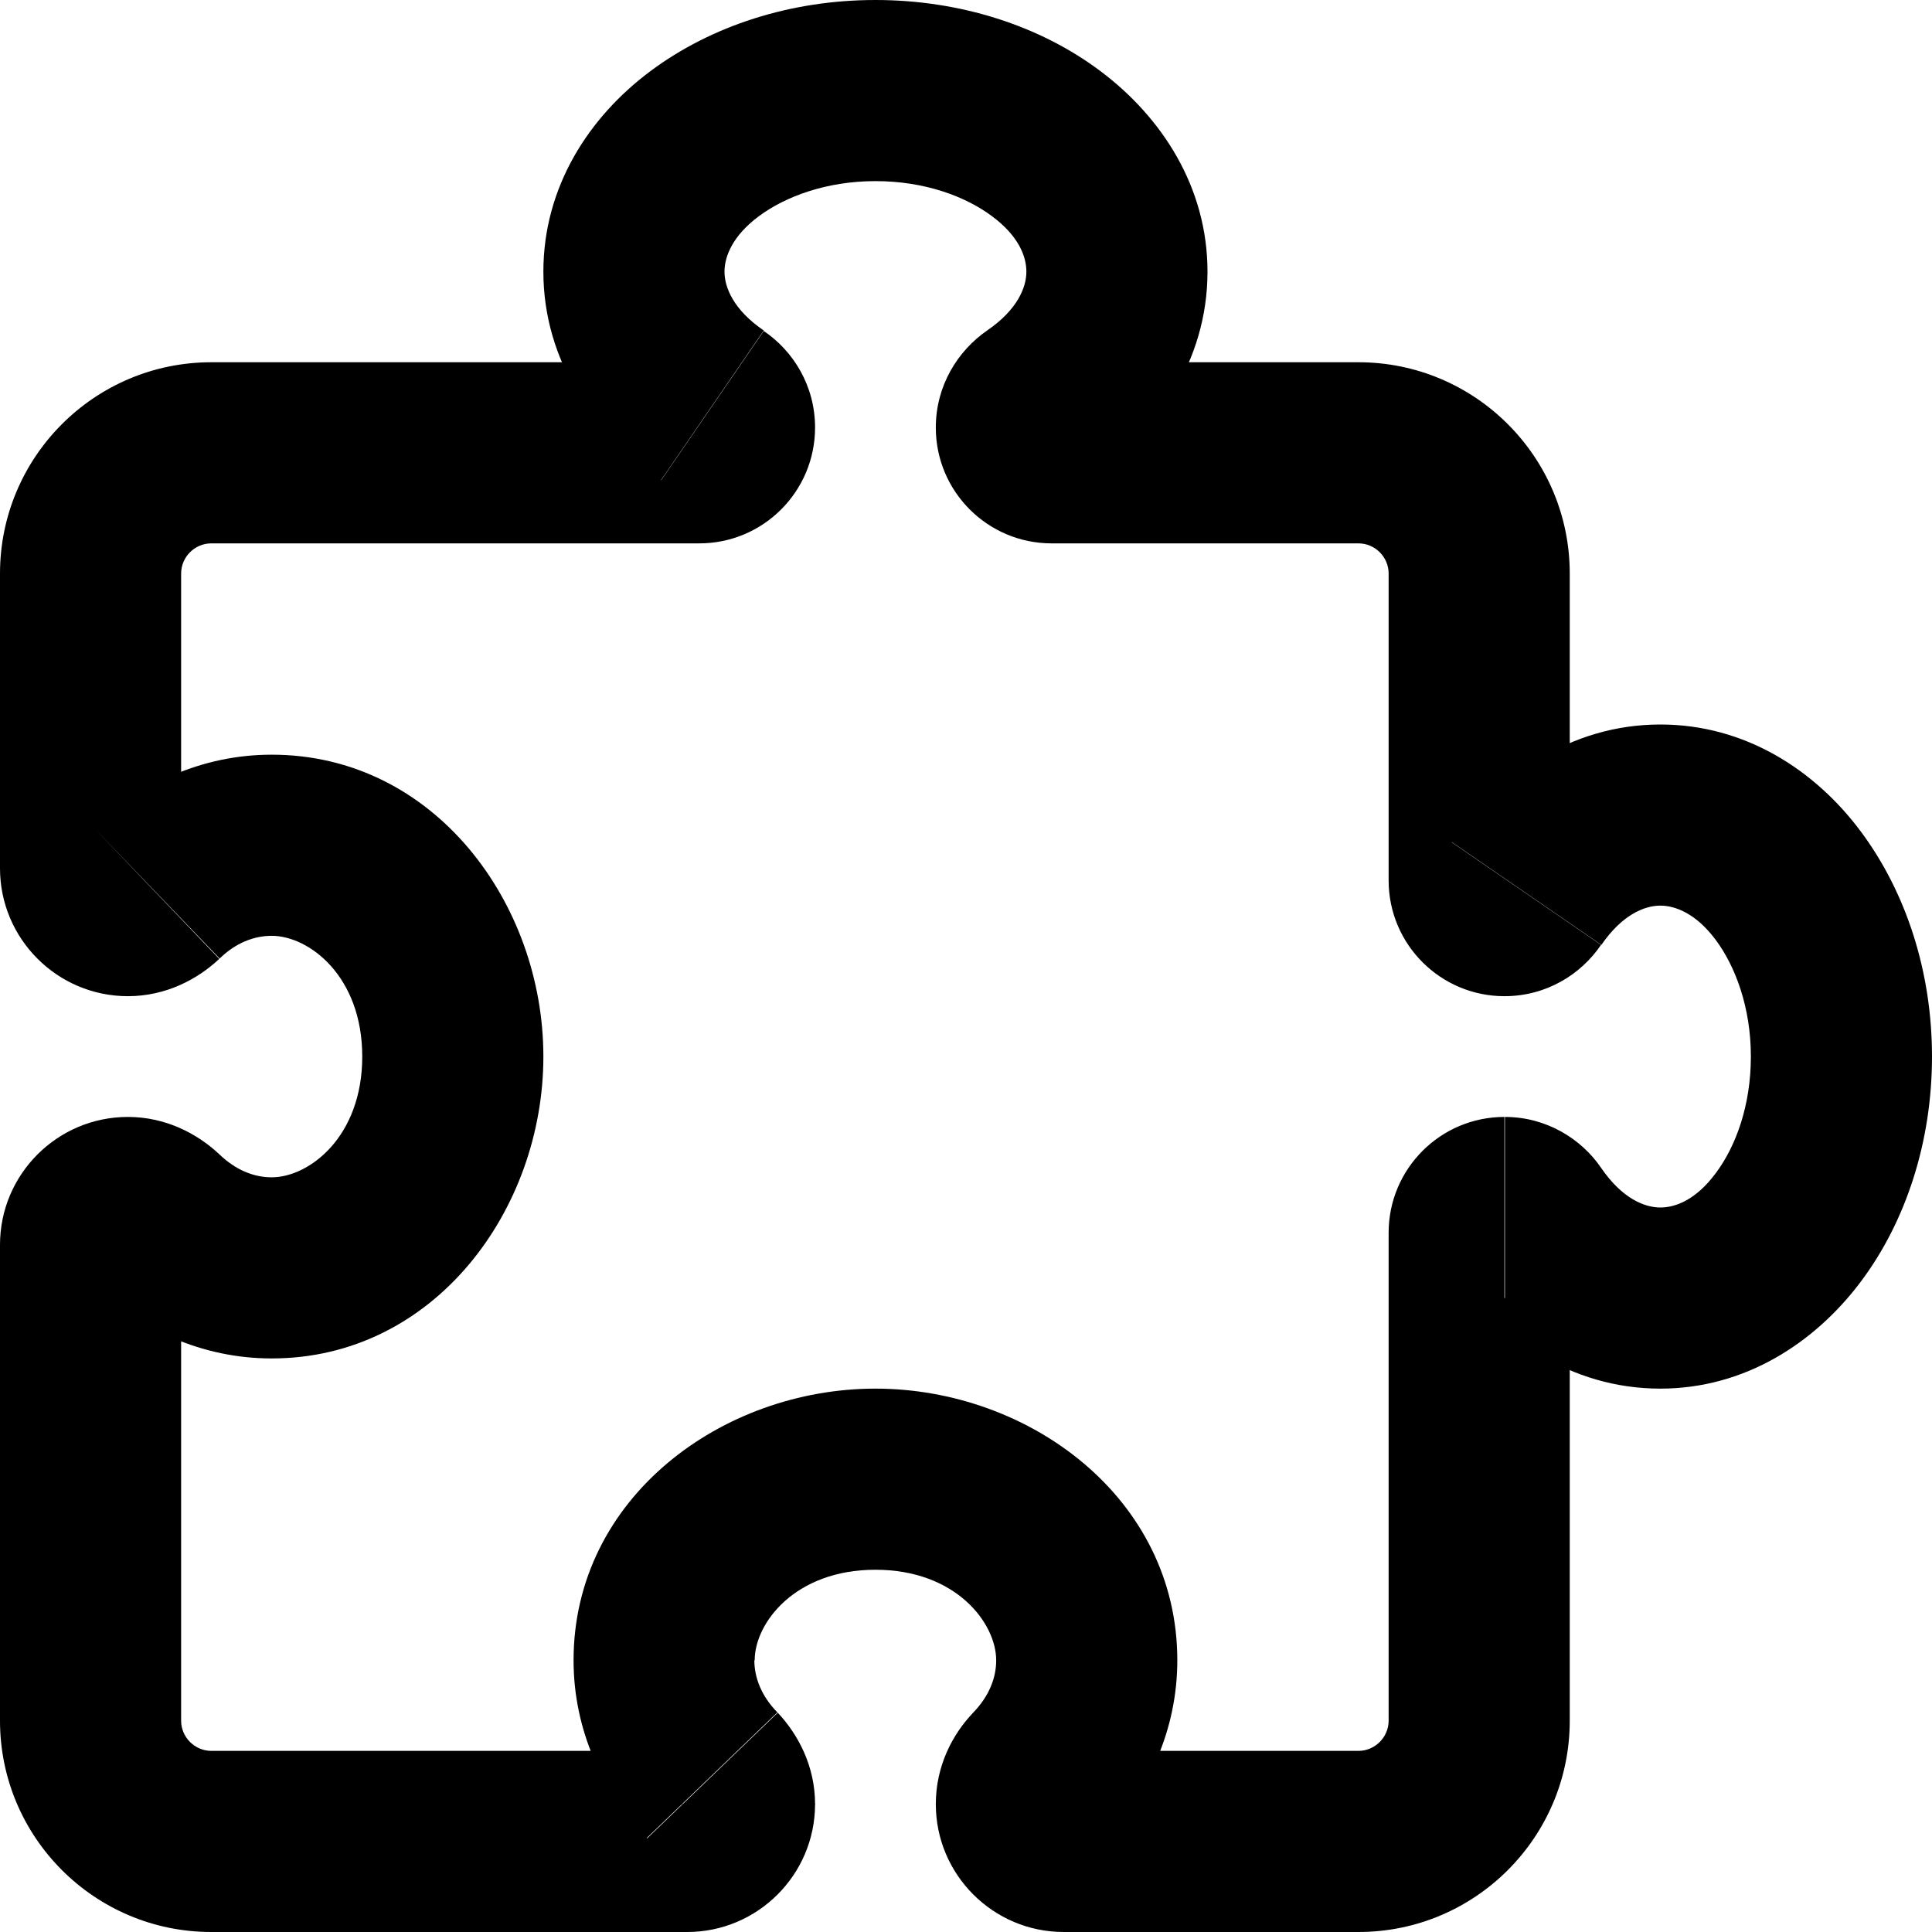
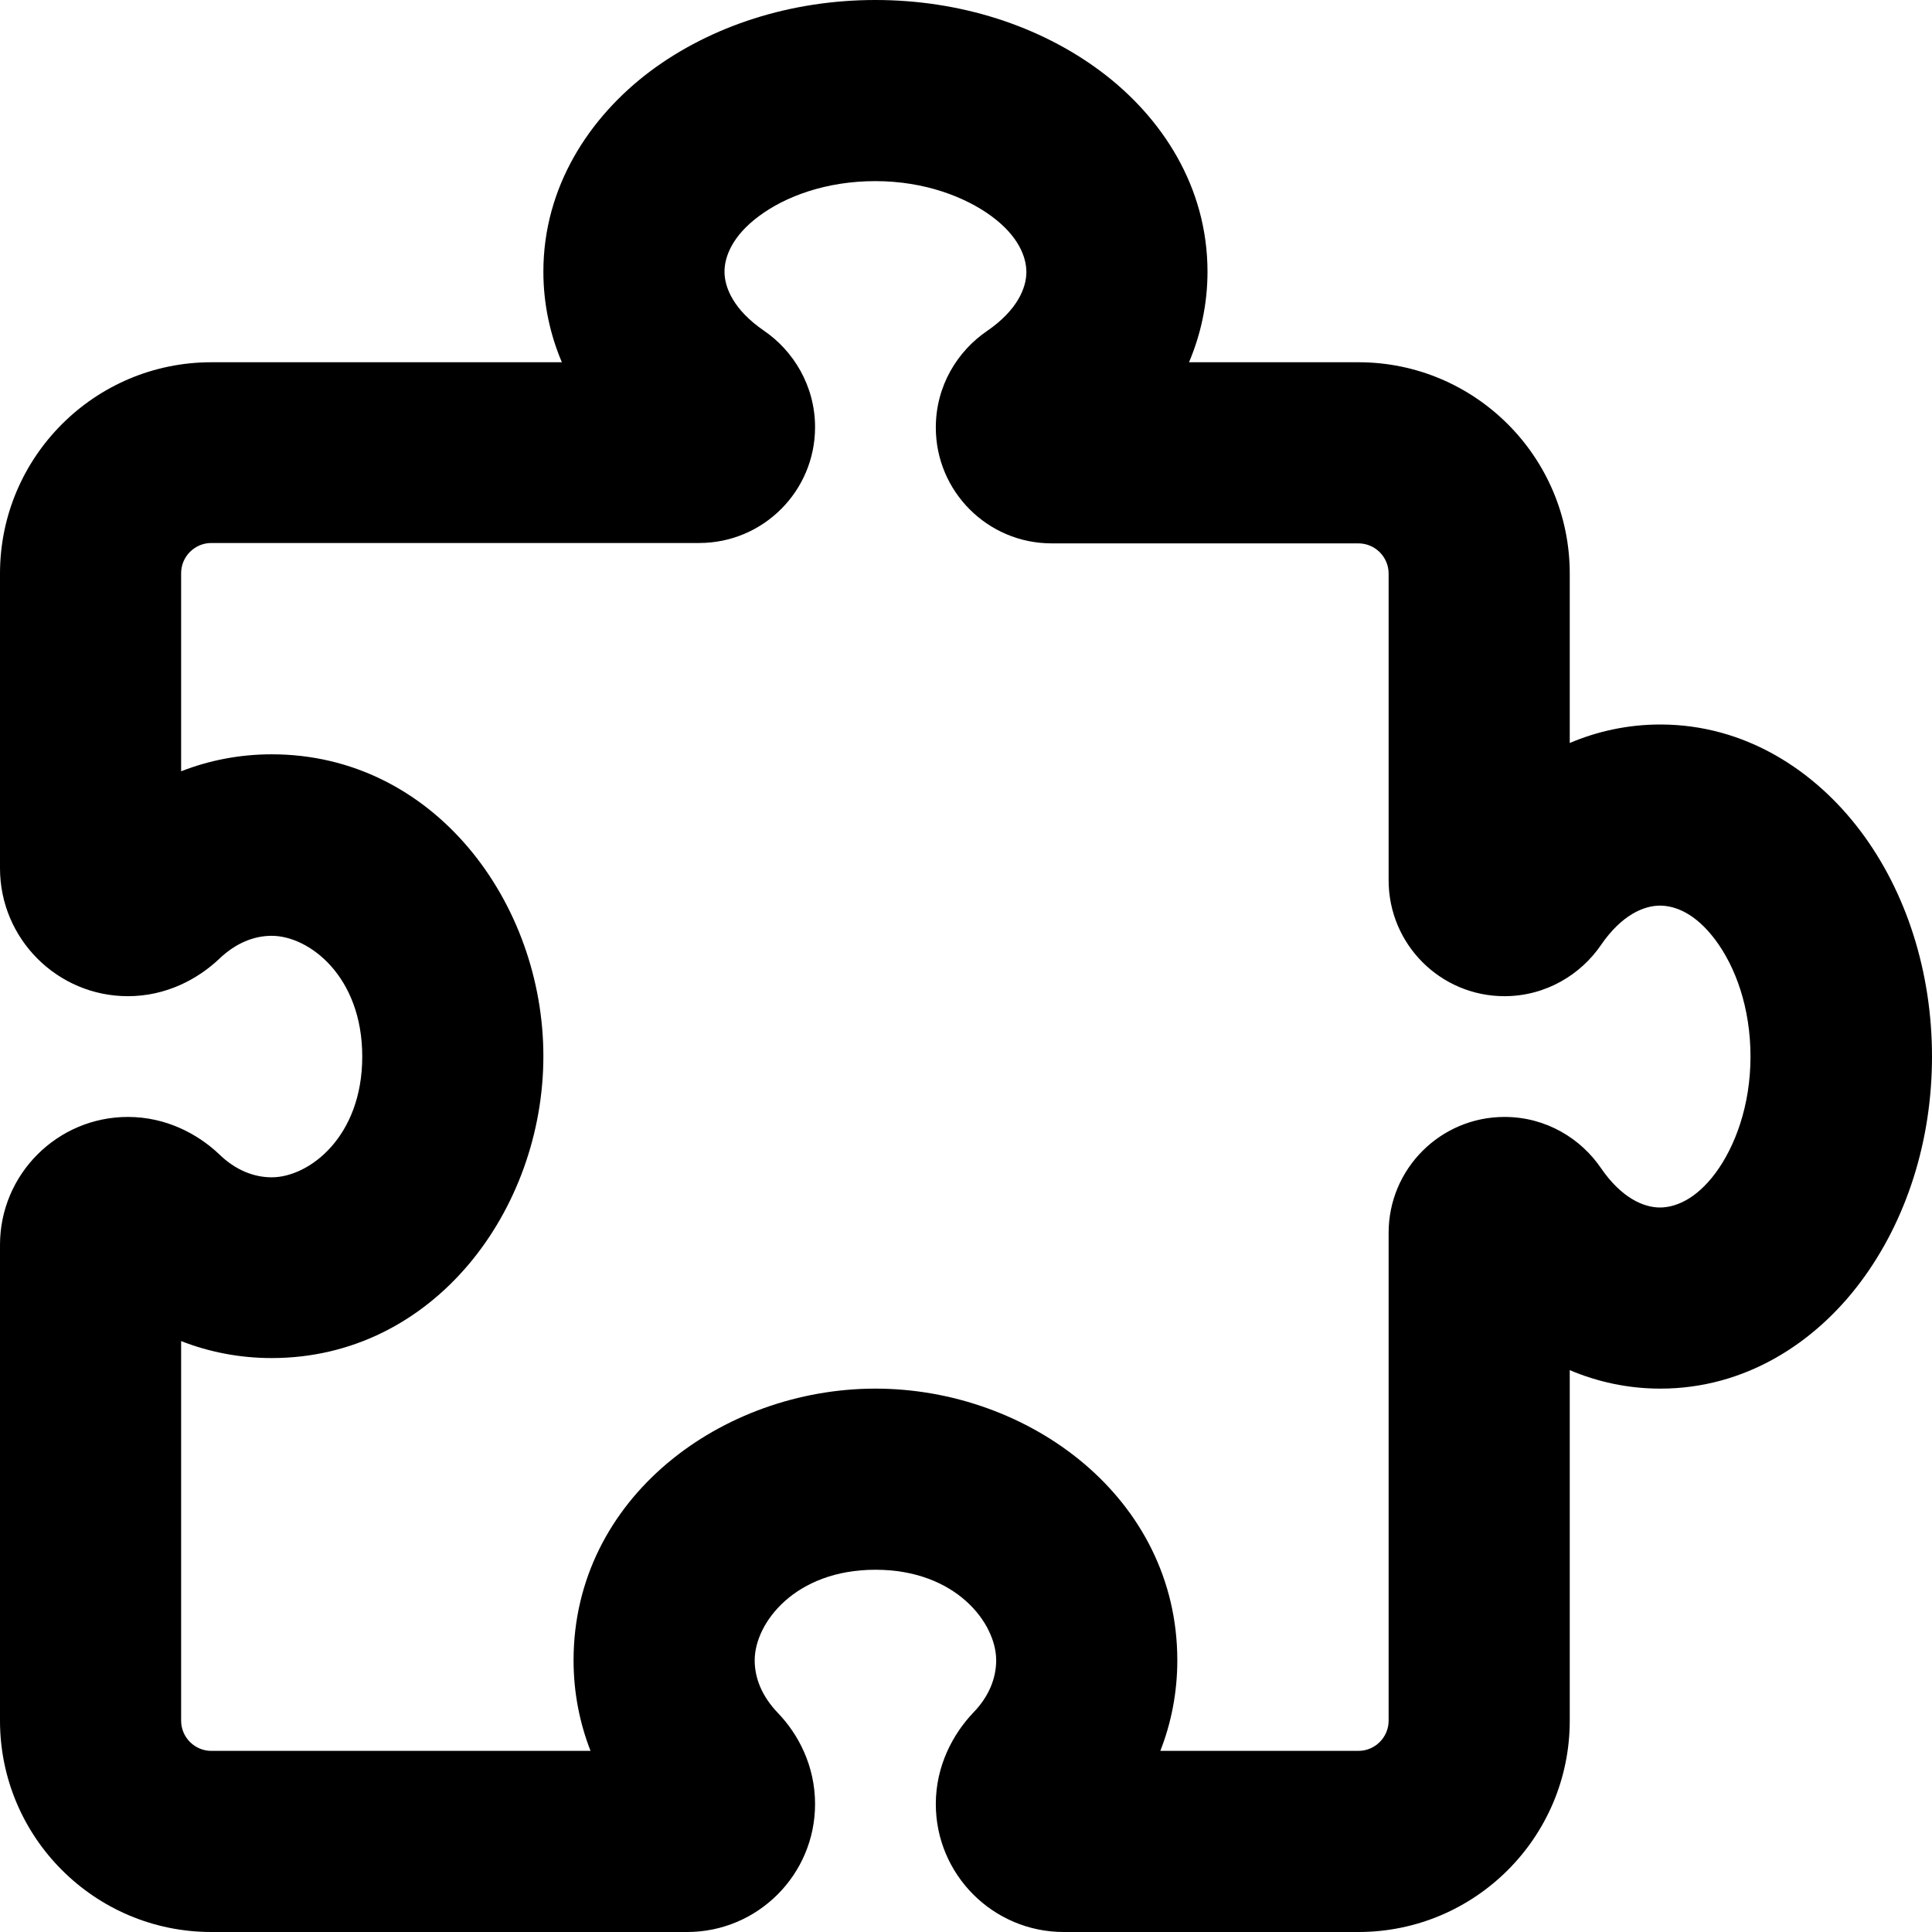
- <svg viewBox="0 0 16 16" fxmlns="http://www.w3.org/2000/svg">
-   <path d="M6.325 2.737C6.075 2.566 6 2.381 6 2.25H4.5C4.5 2.994 4.928 3.6 5.475 3.975L6.325 2.737ZM1.75 4.5H5.791V3H1.75V4.5ZM1.5 7.191V4.75H0V7.191H1.5ZM1.816 7.941C1.95 7.809 2.103 7.75 2.25 7.75V6.25C1.672 6.25 1.159 6.491 0.778 6.856L1.819 7.938L1.816 7.941ZM2.25 7.75C2.559 7.75 3 8.084 3 8.75H4.5C4.5 7.481 3.597 6.25 2.25 6.25V7.75ZM3 8.75C3 9.416 2.559 9.75 2.25 9.75V11.25C3.597 11.25 4.5 10.019 4.5 8.75H3ZM2.25 9.75C2.103 9.75 1.953 9.691 1.816 9.559L0.778 10.644C1.159 11.009 1.672 11.25 2.25 11.25V9.75ZM1.5 14.25V10.309H0V14.25H1.5ZM5.691 14.5H1.75V16H5.691V14.5ZM4.75 13.75C4.75 14.328 4.991 14.841 5.356 15.222L6.438 14.181C6.306 14.047 6.247 13.894 6.247 13.747H4.75V13.75ZM7.25 11.5C5.981 11.5 4.75 12.403 4.75 13.75H6.25C6.25 13.441 6.584 13 7.25 13V11.5ZM9.75 13.75C9.75 12.403 8.519 11.5 7.25 11.5V13C7.916 13 8.25 13.441 8.25 13.75H9.75ZM9.144 15.222C9.509 14.841 9.75 14.328 9.75 13.75H8.25C8.25 13.897 8.191 14.047 8.059 14.184L9.141 15.225L9.144 15.222ZM11.25 14.5H8.809V16H11.25V14.5ZM11.5 10.209V14.25H13V10.209H11.5ZM13.75 10C13.619 10 13.434 9.925 13.262 9.675L12.025 10.525C12.4 11.075 13.006 11.5 13.75 11.5V10ZM14.5 8.75C14.5 9.156 14.375 9.494 14.209 9.716C14.044 9.938 13.875 10 13.75 10V11.5C14.453 11.5 15.031 11.119 15.409 10.616C15.787 10.113 16 9.45 16 8.75H14.5ZM13.75 7.5C13.875 7.5 14.047 7.566 14.209 7.784C14.372 8.003 14.5 8.344 14.5 8.75H16C16 8.05 15.787 7.391 15.409 6.884C15.031 6.378 14.453 6 13.75 6V7.5ZM13.262 7.825C13.434 7.575 13.619 7.5 13.75 7.5V6C13.006 6 12.4 6.428 12.025 6.975L13.262 7.825ZM11.5 4.75V7.291H13V4.75H11.5ZM8.709 4.5H11.25V3H8.709V4.5ZM8.5 2.25C8.5 2.381 8.425 2.566 8.175 2.737L9.025 3.975C9.572 3.6 10 2.994 10 2.25H8.5ZM7.25 1.5C7.656 1.5 7.994 1.625 8.216 1.791C8.438 1.956 8.5 2.125 8.5 2.25H10C10 1.547 9.619 0.969 9.116 0.591C8.613 0.212 7.95 0 7.25 0V1.5ZM6 2.25C6 2.125 6.066 1.953 6.284 1.791C6.503 1.628 6.844 1.5 7.25 1.5V0C6.55 0 5.891 0.212 5.384 0.591C4.878 0.969 4.5 1.547 4.5 2.25H6ZM9.25 3.541C9.25 3.737 9.147 3.891 9.025 3.975L8.175 2.737C7.931 2.906 7.75 3.194 7.75 3.541H9.25ZM12.459 10.75C12.262 10.75 12.109 10.647 12.025 10.525L13.262 9.675C13.097 9.431 12.806 9.25 12.463 9.25V10.75H12.459ZM13 10.209C13 10.506 12.759 10.75 12.459 10.75V9.25C11.928 9.25 11.5 9.681 11.5 10.209H13ZM11.25 16C12.216 16 13 15.216 13 14.25H11.5C11.5 14.387 11.387 14.5 11.25 14.5V16ZM7.75 14.941C7.75 15.525 8.225 16 8.809 16V14.5C9.053 14.5 9.25 14.697 9.25 14.941H7.75ZM8.059 14.184C7.888 14.363 7.75 14.625 7.75 14.941H9.25C9.25 15.078 9.191 15.172 9.144 15.222L8.062 14.181L8.059 14.184ZM5.691 16C6.275 16 6.75 15.525 6.75 14.941H5.25C5.25 14.697 5.447 14.5 5.691 14.5V16ZM1.059 9.25C0.475 9.25 0 9.725 0 10.309H1.5C1.5 10.553 1.303 10.75 1.059 10.75V9.25ZM1.816 9.559C1.637 9.391 1.375 9.25 1.059 9.25V10.75C0.922 10.75 0.828 10.691 0.778 10.644L1.819 9.562L1.816 9.559ZM13 4.75C13 3.784 12.216 3 11.25 3V4.5C11.387 4.5 11.5 4.612 11.5 4.75H13ZM0 7.191C0 7.775 0.475 8.25 1.059 8.25V6.75C1.303 6.75 1.5 6.947 1.5 7.191H0ZM12.459 6.75C12.756 6.75 13 6.991 13 7.291H11.5C11.5 7.822 11.931 8.25 12.459 8.25V6.75ZM1.75 3C0.784 3 0 3.784 0 4.75H1.5C1.5 4.612 1.613 4.5 1.75 4.5V3ZM6.75 14.941C6.75 14.625 6.609 14.363 6.441 14.184L5.359 15.225C5.312 15.175 5.253 15.081 5.253 14.944H6.753L6.75 14.941ZM12.025 6.975C12.109 6.853 12.262 6.75 12.459 6.75V8.25C12.806 8.25 13.094 8.069 13.259 7.825L12.022 6.975H12.025ZM5.25 3.541C5.25 3.244 5.491 3 5.791 3V4.5C6.322 4.5 6.75 4.069 6.75 3.541H5.25ZM8.709 3C9.006 3 9.25 3.241 9.25 3.541H7.75C7.75 4.072 8.181 4.5 8.709 4.5V3ZM1.059 8.25C1.375 8.25 1.637 8.109 1.816 7.941L0.778 6.856C0.828 6.809 0.922 6.75 1.059 6.75V8.25ZM0 14.25C0 15.216 0.784 16 1.75 16V14.5C1.613 14.5 1.5 14.387 1.5 14.25H0ZM5.475 3.975C5.353 3.891 5.25 3.737 5.25 3.541H6.75C6.75 3.194 6.569 2.906 6.325 2.741L5.475 3.978V3.975Z" />
+ <svg xmlns="http://www.w3.org/2000/svg" viewBox="0 0 512 512">
+   <path d="M201.1 57.3C194.1 62.5 192 68 192 72c0 4.2 2.4 10.1 10.4 15.6c7.8 5.3 13.6 14.6 13.6 25.6c0 17-13.8 30.7-30.7 30.7H56c-4.4 0-8 3.6-8 8v52.5c7.4-2.9 15.5-4.5 24-4.5c43.1 0 72 39.4 72 80s-28.9 80-72 80c-8.5 0-16.6-1.6-24-4.5V456c0 4.4 3.6 8 8 8H156.5c-2.9-7.4-4.5-15.5-4.5-24c0-43.1 39.4-72 80-72s80 28.9 80 72c0 8.5-1.6 16.6-4.5 24H360c4.4 0 8-3.6 8-8V326.7c0-17 13.8-30.7 30.7-30.7c11.1 0 20.3 5.8 25.6 13.6c5.5 8 11.4 10.4 15.6 10.4c4 0 9.5-2.1 14.7-9.1s9.3-17.9 9.3-30.9s-4-23.8-9.3-30.9s-10.7-9.1-14.7-9.1c-4.2 0-10.1 2.4-15.6 10.4c-5.3 7.8-14.6 13.6-25.6 13.6c-17 0-30.7-13.8-30.7-30.7V152c0-4.4-3.6-8-8-8H278.7c-17 0-30.7-13.8-30.7-30.7c0-11.1 5.8-20.3 13.6-25.6c8-5.5 10.4-11.4 10.4-15.6c0-4-2.1-9.5-9.1-14.7S245 48 232 48s-23.8 4-30.9 9.3zM172.3 18.9C188.5 6.8 209.6 0 232 0s43.5 6.8 59.7 18.9S320 49.5 320 72c0 8.6-1.8 16.7-4.9 24H360c30.9 0 56 25.1 56 56v44.9c7.3-3.1 15.4-4.9 24-4.9c22.5 0 41 12.2 53.1 28.3S512 257.6 512 280s-6.8 43.5-18.9 59.7S462.5 368 440 368c-8.6 0-16.7-1.8-24-4.9V456c0 30.9-25.1 56-56 56H281.9c-18.7 0-33.9-15.2-33.9-33.9c0-10.1 4.5-18.5 9.9-24.2c4.2-4.3 6.1-9.2 6.1-13.9c0-9.9-10.7-24-32-24s-32 14.1-32 24c0 4.7 1.9 9.5 6.1 13.9c5.5 5.7 9.9 14.1 9.9 24.2c0 18.7-15.2 33.9-33.9 33.9H56c-30.9 0-56-25.1-56-56V329.9C0 311.2 15.2 296 33.9 296c10.1 0 18.5 4.5 24.2 9.9c4.3 4.2 9.2 6.1 13.9 6.1c9.9 0 24-10.7 24-32s-14.1-32-24-32c-4.7 0-9.5 1.9-13.9 6.1C52.4 259.5 44 264 33.9 264C15.2 264 0 248.8 0 230.1V152c0-30.9 25.1-56 56-56h92.9c-3.1-7.3-4.9-15.4-4.9-24c0-22.5 12.2-41 28.3-53.1z" />
</svg>
